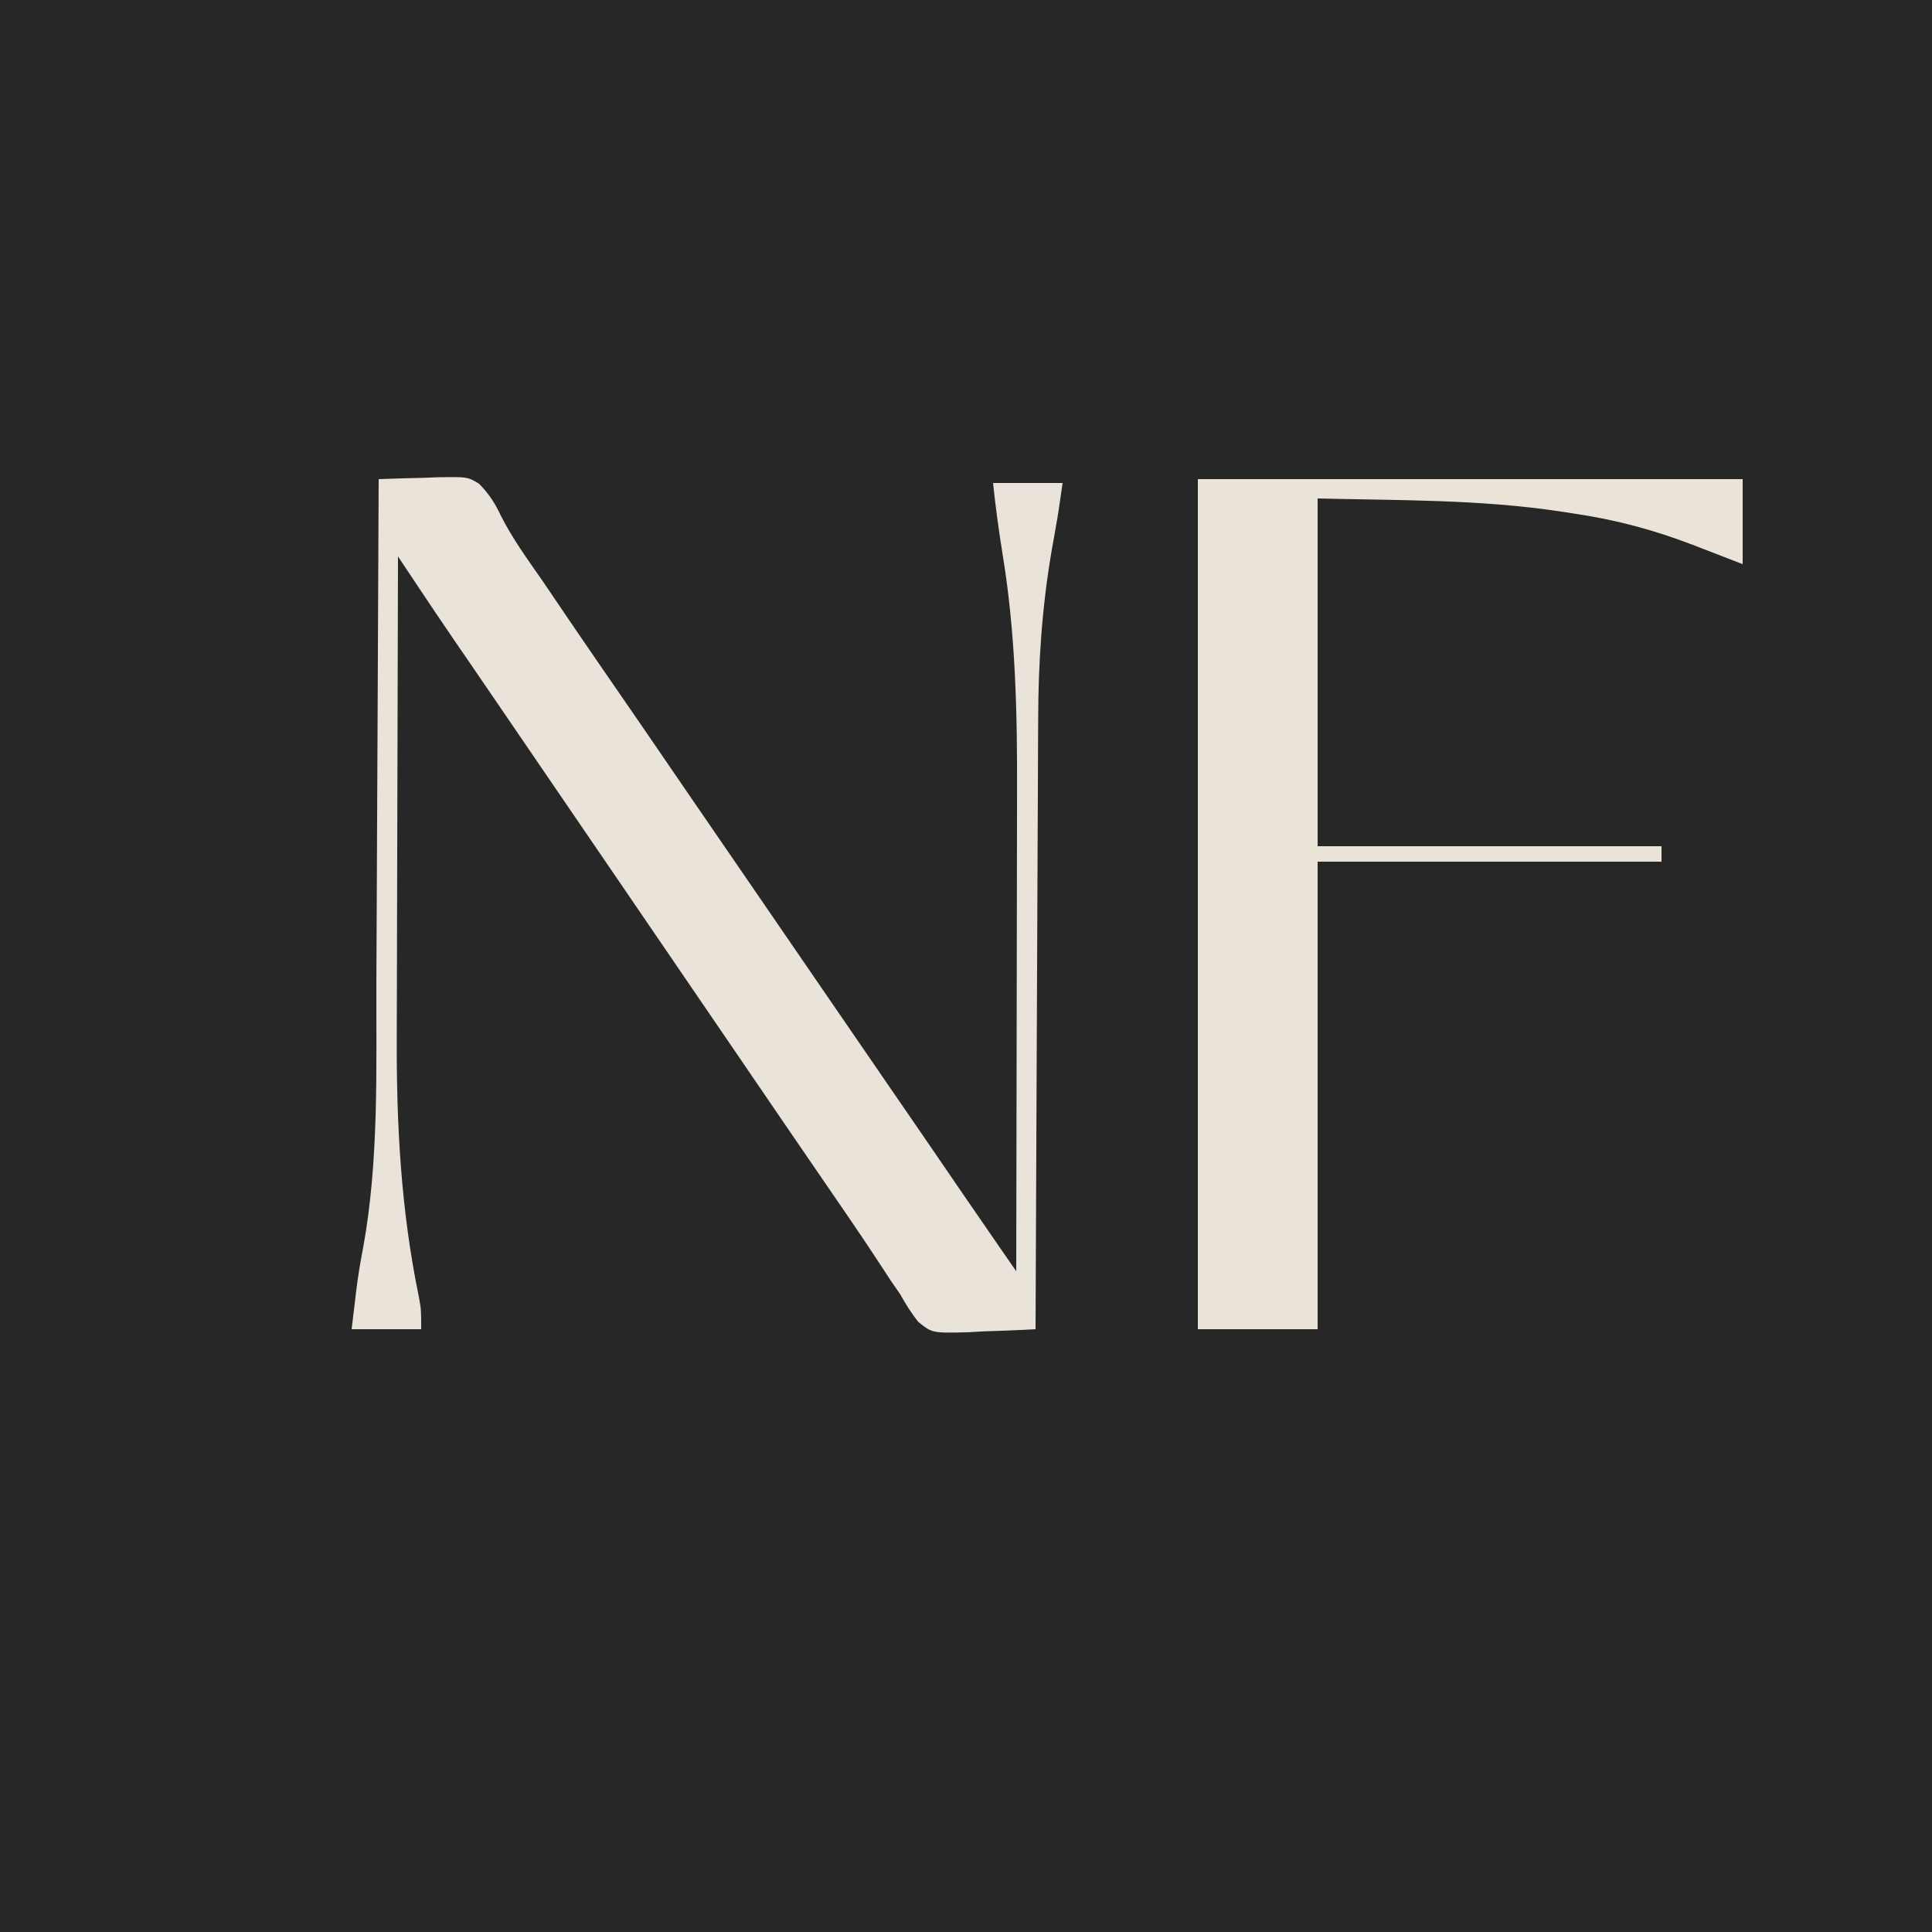
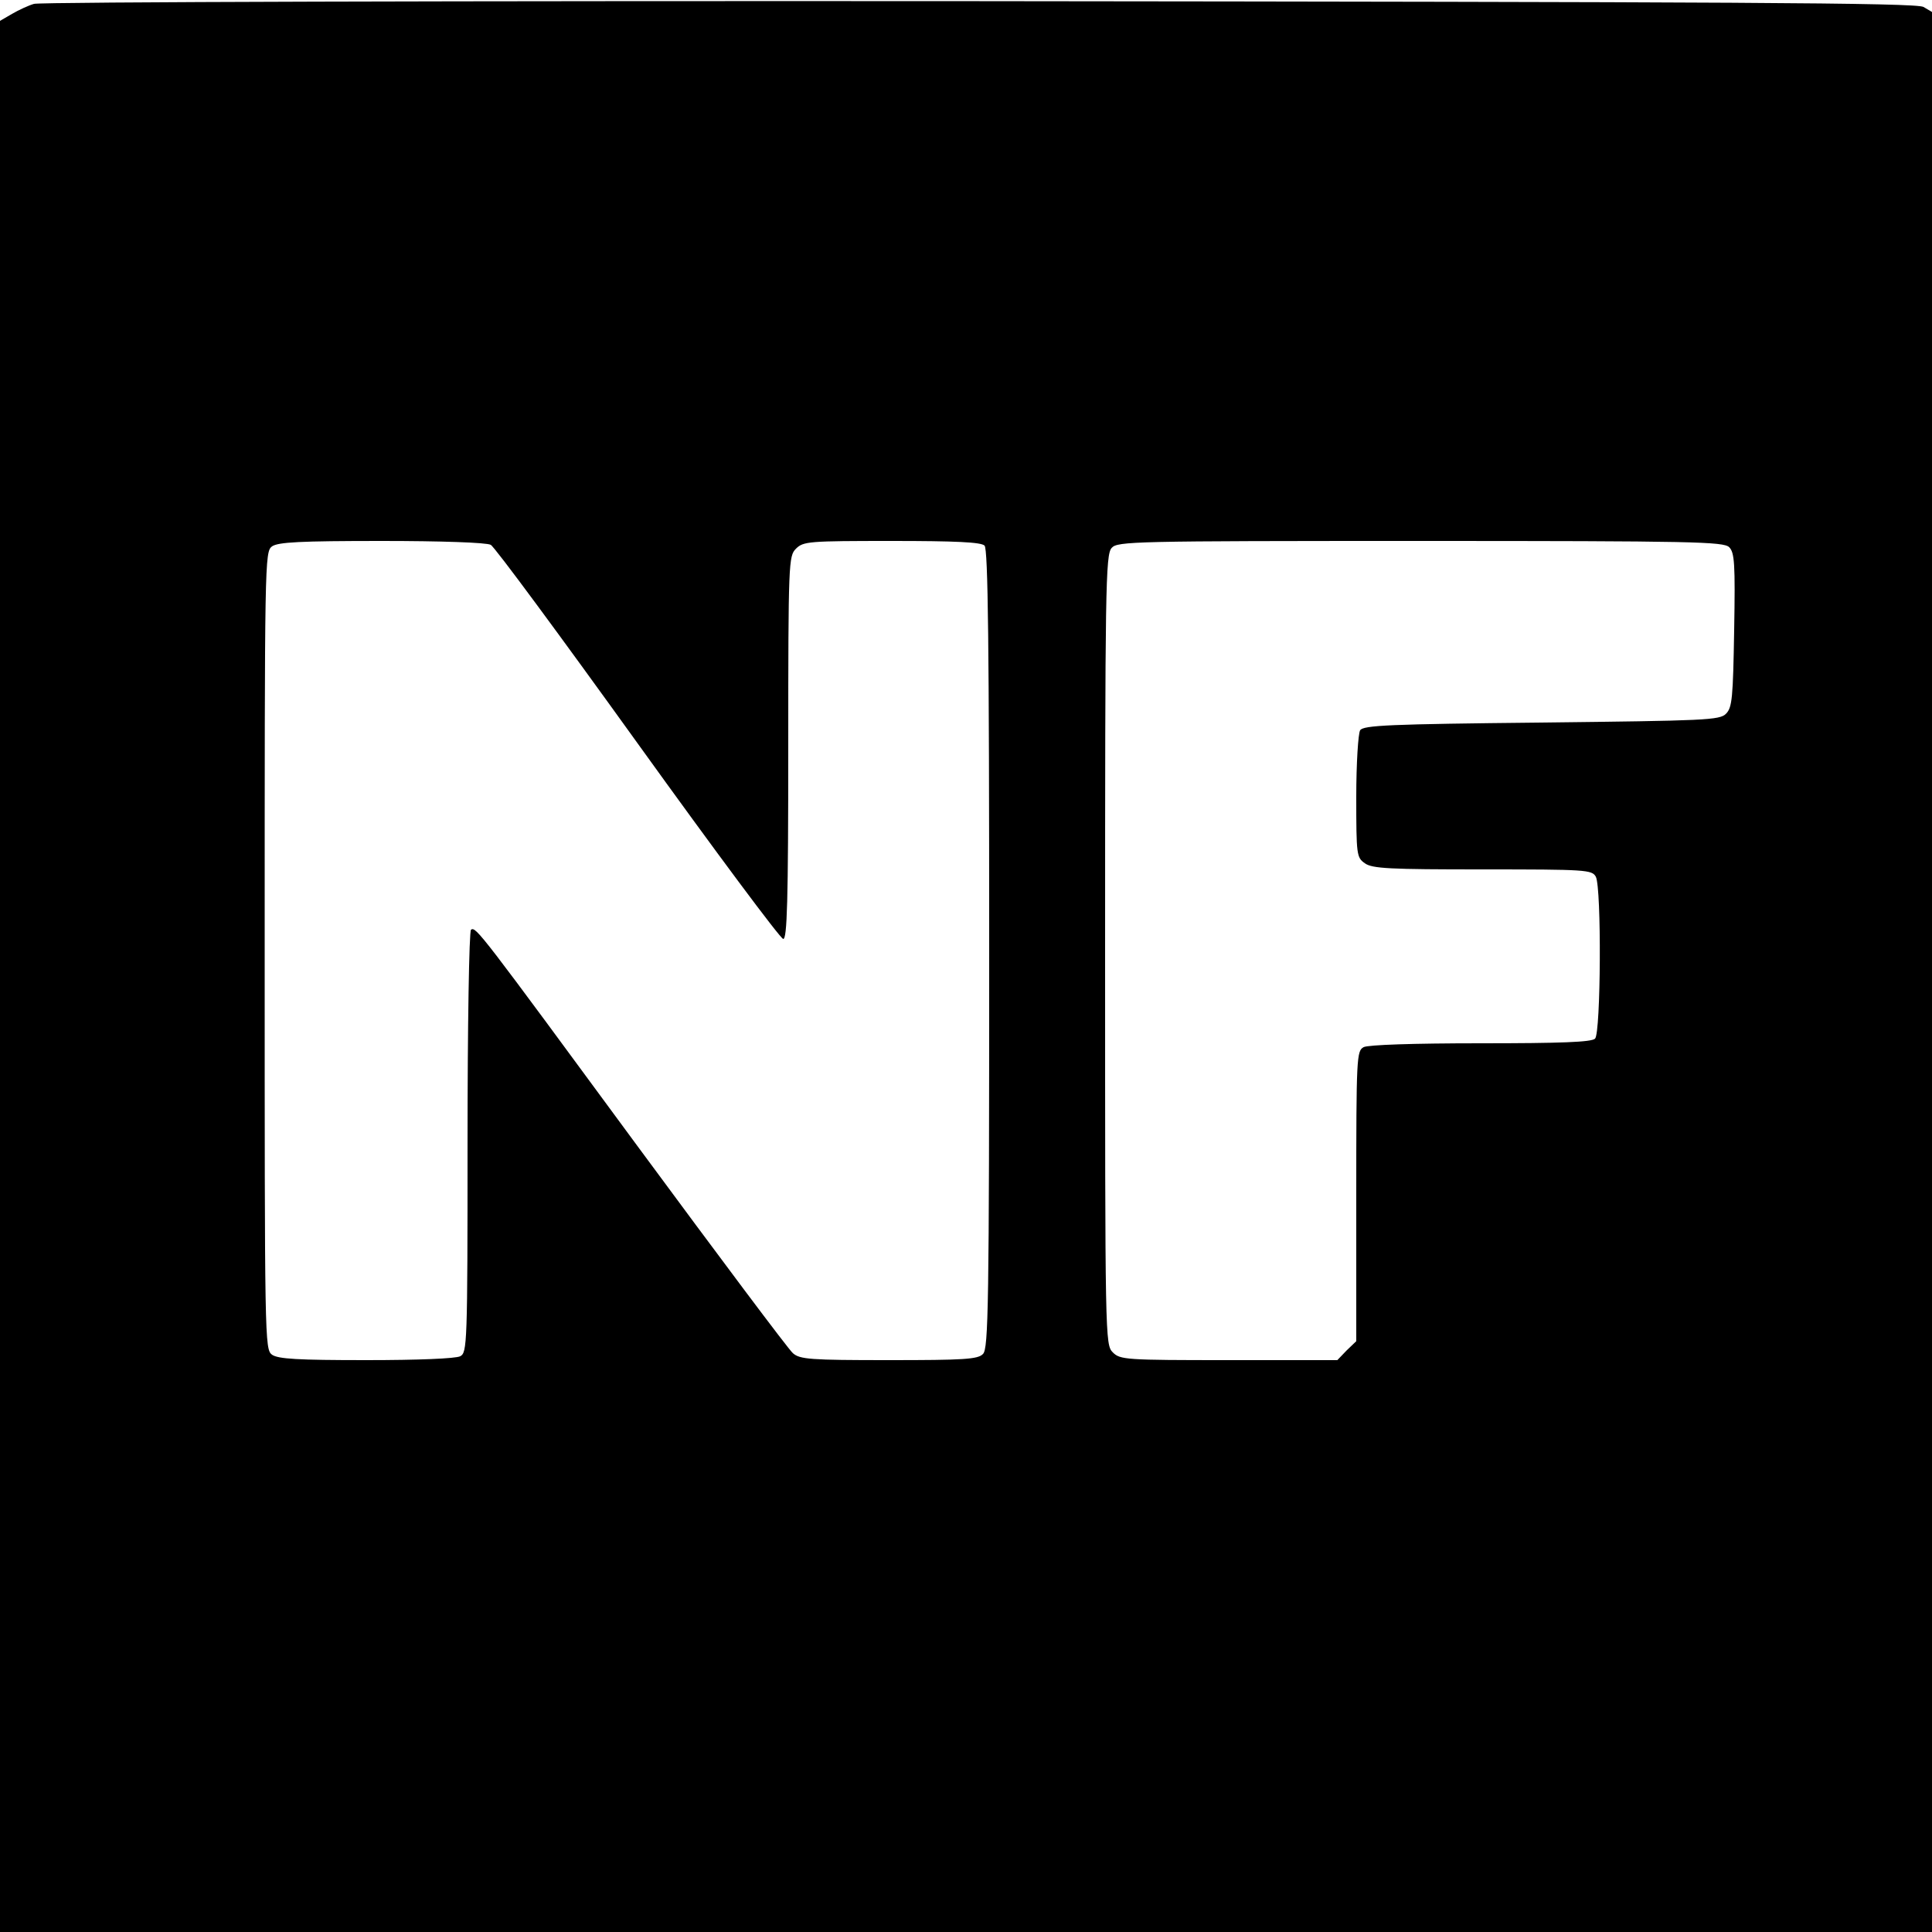
- <svg xmlns="http://www.w3.org/2000/svg" version="1.1" width="500" height="500">
-   <path d="M0 0 C165 0 330 0 500 0 C500 165 500 330 500 500 C335 500 170 500 0 500 C0 335 0 170 0 0 Z " fill="#272727" transform="translate(0,0)" />
-   <path d="M0 0 C3.886 -0.158 7.772 -0.255 11.66 -0.34 C12.759 -0.385 13.858 -0.431 14.991 -0.478 C22.985 -0.609 22.985 -0.609 25.941 1.165 C28.339 3.53 30.133 6.235 31.531 9.285 C34.582 15.367 38.563 20.798 42.438 26.375 C43.921 28.557 45.401 30.74 46.879 32.926 C50.194 37.816 53.524 42.696 56.875 47.562 C57.307 48.19 57.739 48.817 58.184 49.463 C59.033 50.695 59.881 51.927 60.73 53.158 C62.948 56.375 65.161 59.594 67.375 62.812 C67.824 63.465 68.273 64.118 68.736 64.791 C72.887 70.83 77.023 76.878 81.159 82.926 C86.426 90.627 91.711 98.315 97 106 C103.4 115.3 109.787 124.608 116.159 133.926 C121.426 141.627 126.711 149.315 132 157 C138.397 166.295 144.784 175.597 151.146 184.915 C154.317 189.556 157.508 194.183 160.708 198.804 C161.123 199.402 161.537 200 161.964 200.616 C162.976 202.078 163.988 203.539 165 205 C165.047 185.284 165.082 165.567 165.104 145.851 C165.114 136.694 165.128 127.537 165.151 118.38 C165.171 110.389 165.184 102.398 165.188 94.407 C165.191 90.185 165.197 85.963 165.211 81.741 C165.282 60.712 164.876 40.063 161.438 19.25 C160.463 13.175 159.64 7.12 159 1 C164.94 1 170.88 1 177 1 C175.884 8.81 175.884 8.81 175.316 11.988 C175.193 12.697 175.07 13.405 174.943 14.135 C174.697 15.544 174.447 16.953 174.193 18.361 C171.681 32.955 170.7 47.417 170.681 62.2 C170.672 63.936 170.662 65.673 170.651 67.41 C170.624 72.061 170.608 76.713 170.595 81.365 C170.58 86.249 170.553 91.134 170.527 96.019 C170.481 105.24 170.444 114.462 170.411 123.684 C170.372 134.194 170.323 144.705 170.273 155.215 C170.17 176.81 170.08 198.405 170 220 C165.48 220.262 160.963 220.422 156.438 220.562 C155.161 220.638 153.884 220.713 152.568 220.791 C143.25 221.009 143.25 221.009 139.621 218.079 C137.836 215.795 136.395 213.537 135 211 C134.206 209.828 133.404 208.662 132.586 207.508 C131.846 206.382 131.109 205.255 130.375 204.125 C129.515 202.82 128.655 201.515 127.793 200.211 C127.342 199.529 126.892 198.846 126.427 198.144 C123.883 194.322 121.284 190.536 118.688 186.75 C118.139 185.949 117.59 185.149 117.024 184.324 C115.905 182.691 114.785 181.059 113.665 179.426 C110.982 175.515 108.303 171.602 105.625 167.688 C105.094 166.912 104.563 166.136 104.016 165.337 C99.198 158.294 94.392 151.243 89.586 144.192 C85.564 138.291 81.535 132.393 77.5 126.5 C72.185 118.737 66.884 110.965 61.586 103.191 C57.563 97.29 53.535 91.393 49.5 85.5 C44.189 77.743 38.89 69.976 33.597 62.207 C30.574 57.771 27.548 53.337 24.512 48.91 C23.671 47.683 23.671 47.683 22.812 46.432 C21.789 44.939 20.764 43.447 19.738 41.955 C16.383 37.063 13.082 32.135 9.794 27.197 C9.332 26.503 8.87 25.81 8.394 25.095 C7.262 23.397 6.131 21.699 5 20 C4.93 39.795 4.877 59.59 4.845 79.385 C4.829 88.579 4.808 97.773 4.774 106.966 C4.744 114.991 4.724 123.017 4.718 131.042 C4.714 135.28 4.705 139.519 4.683 143.757 C4.567 166.861 5.736 189.16 10.449 211.855 C11 215 11 215 11 220 C5.06 220 -0.88 220 -7 220 C-6.711 217.587 -6.423 215.174 -6.125 212.688 C-6.039 211.952 -5.953 211.217 -5.864 210.46 C-5.39 206.588 -4.777 202.777 -4.029 198.949 C0.108 176.285 -0.665 152.699 -0.595 129.742 C-0.579 125.162 -0.553 120.582 -0.527 116.001 C-0.481 107.375 -0.444 98.748 -0.411 90.122 C-0.372 80.281 -0.323 70.44 -0.273 60.599 C-0.17 40.4 -0.08 20.2 0 0 Z " fill="#E9E3D9" transform="translate(98,124)" />
-   <path d="M0 0 C46.53 0 93.06 0 141 0 C141 7.26 141 14.52 141 22 C131.125 18.188 131.125 18.188 128.079 17.005 C117.829 13.075 107.997 10.464 97.125 8.875 C96.031 8.706 94.936 8.537 93.809 8.363 C72.913 5.223 52.26 5.519 31 5 C31 34.7 31 64.4 31 95 C60.37 95 89.74 95 120 95 C120 96.32 120 97.64 120 99 C90.63 99 61.26 99 31 99 C31 138.93 31 178.86 31 220 C20.77 220 10.54 220 0 220 C0 147.4 0 74.8 0 0 Z " fill="#E9E3D8" transform="translate(310,124)" />
+ <svg xmlns="http://www.w3.org/2000/svg" version="1.0" width="500pt" height="500pt" viewBox="0 0 500 500" preserveAspectRatio="xMidYMid meet">
+   <g transform="translate(0,500) scale(0.1,-0.1)" fill="#000000" stroke="none">
+     <path d="M88 4990 c-14 -4 -40 -16 -57 -26 l-31 -18 0 -2473 0 -2473 2500 0 2500 0 0 2485 0 2484 -22 13 c-19 11 -492 13 -2443 15 -1331 1 -2432 -2 -2447 -7z m1182 -1400 c10 -5 181 -237 381 -515 200 -278 369 -505 376 -505 10 0 13 95 13 495 0 482 1 496 20 515 19 19 33 20 248 20 164 0 231 -3 240 -12 9 -9 12 -255 12 -1044 0 -925 -2 -1034 -16 -1048 -13 -14 -50 -16 -244 -16 -203 0 -230 2 -248 18 -11 9 -192 251 -403 537 -409 556 -417 567 -430 559 -5 -3 -9 -250 -9 -549 0 -528 -1 -545 -19 -555 -12 -6 -108 -10 -243 -10 -178 0 -228 3 -244 14 -19 14 -19 36 -19 1046 0 1010 0 1032 19 1046 16 11 72 14 284 14 153 0 271 -4 282 -10z m3205 -6 c14 -14 16 -42 13 -215 -3 -174 -5 -200 -21 -216 -16 -17 -54 -18 -478 -23 -394 -4 -461 -7 -469 -20 -5 -8 -10 -86 -10 -172 0 -151 1 -157 22 -172 19 -14 65 -16 305 -16 269 0 283 -1 293 -19 15 -29 13 -404 -2 -419 -9 -9 -88 -12 -296 -12 -176 0 -291 -4 -303 -10 -18 -10 -19 -25 -19 -386 l0 -375 -25 -24 -24 -25 -281 0 c-267 0 -281 1 -300 20 -20 20 -20 33 -20 1042 0 936 1 1023 17 1040 15 17 53 18 799 18 710 0 784 -2 799 -16z" />
+   </g>
</svg>
